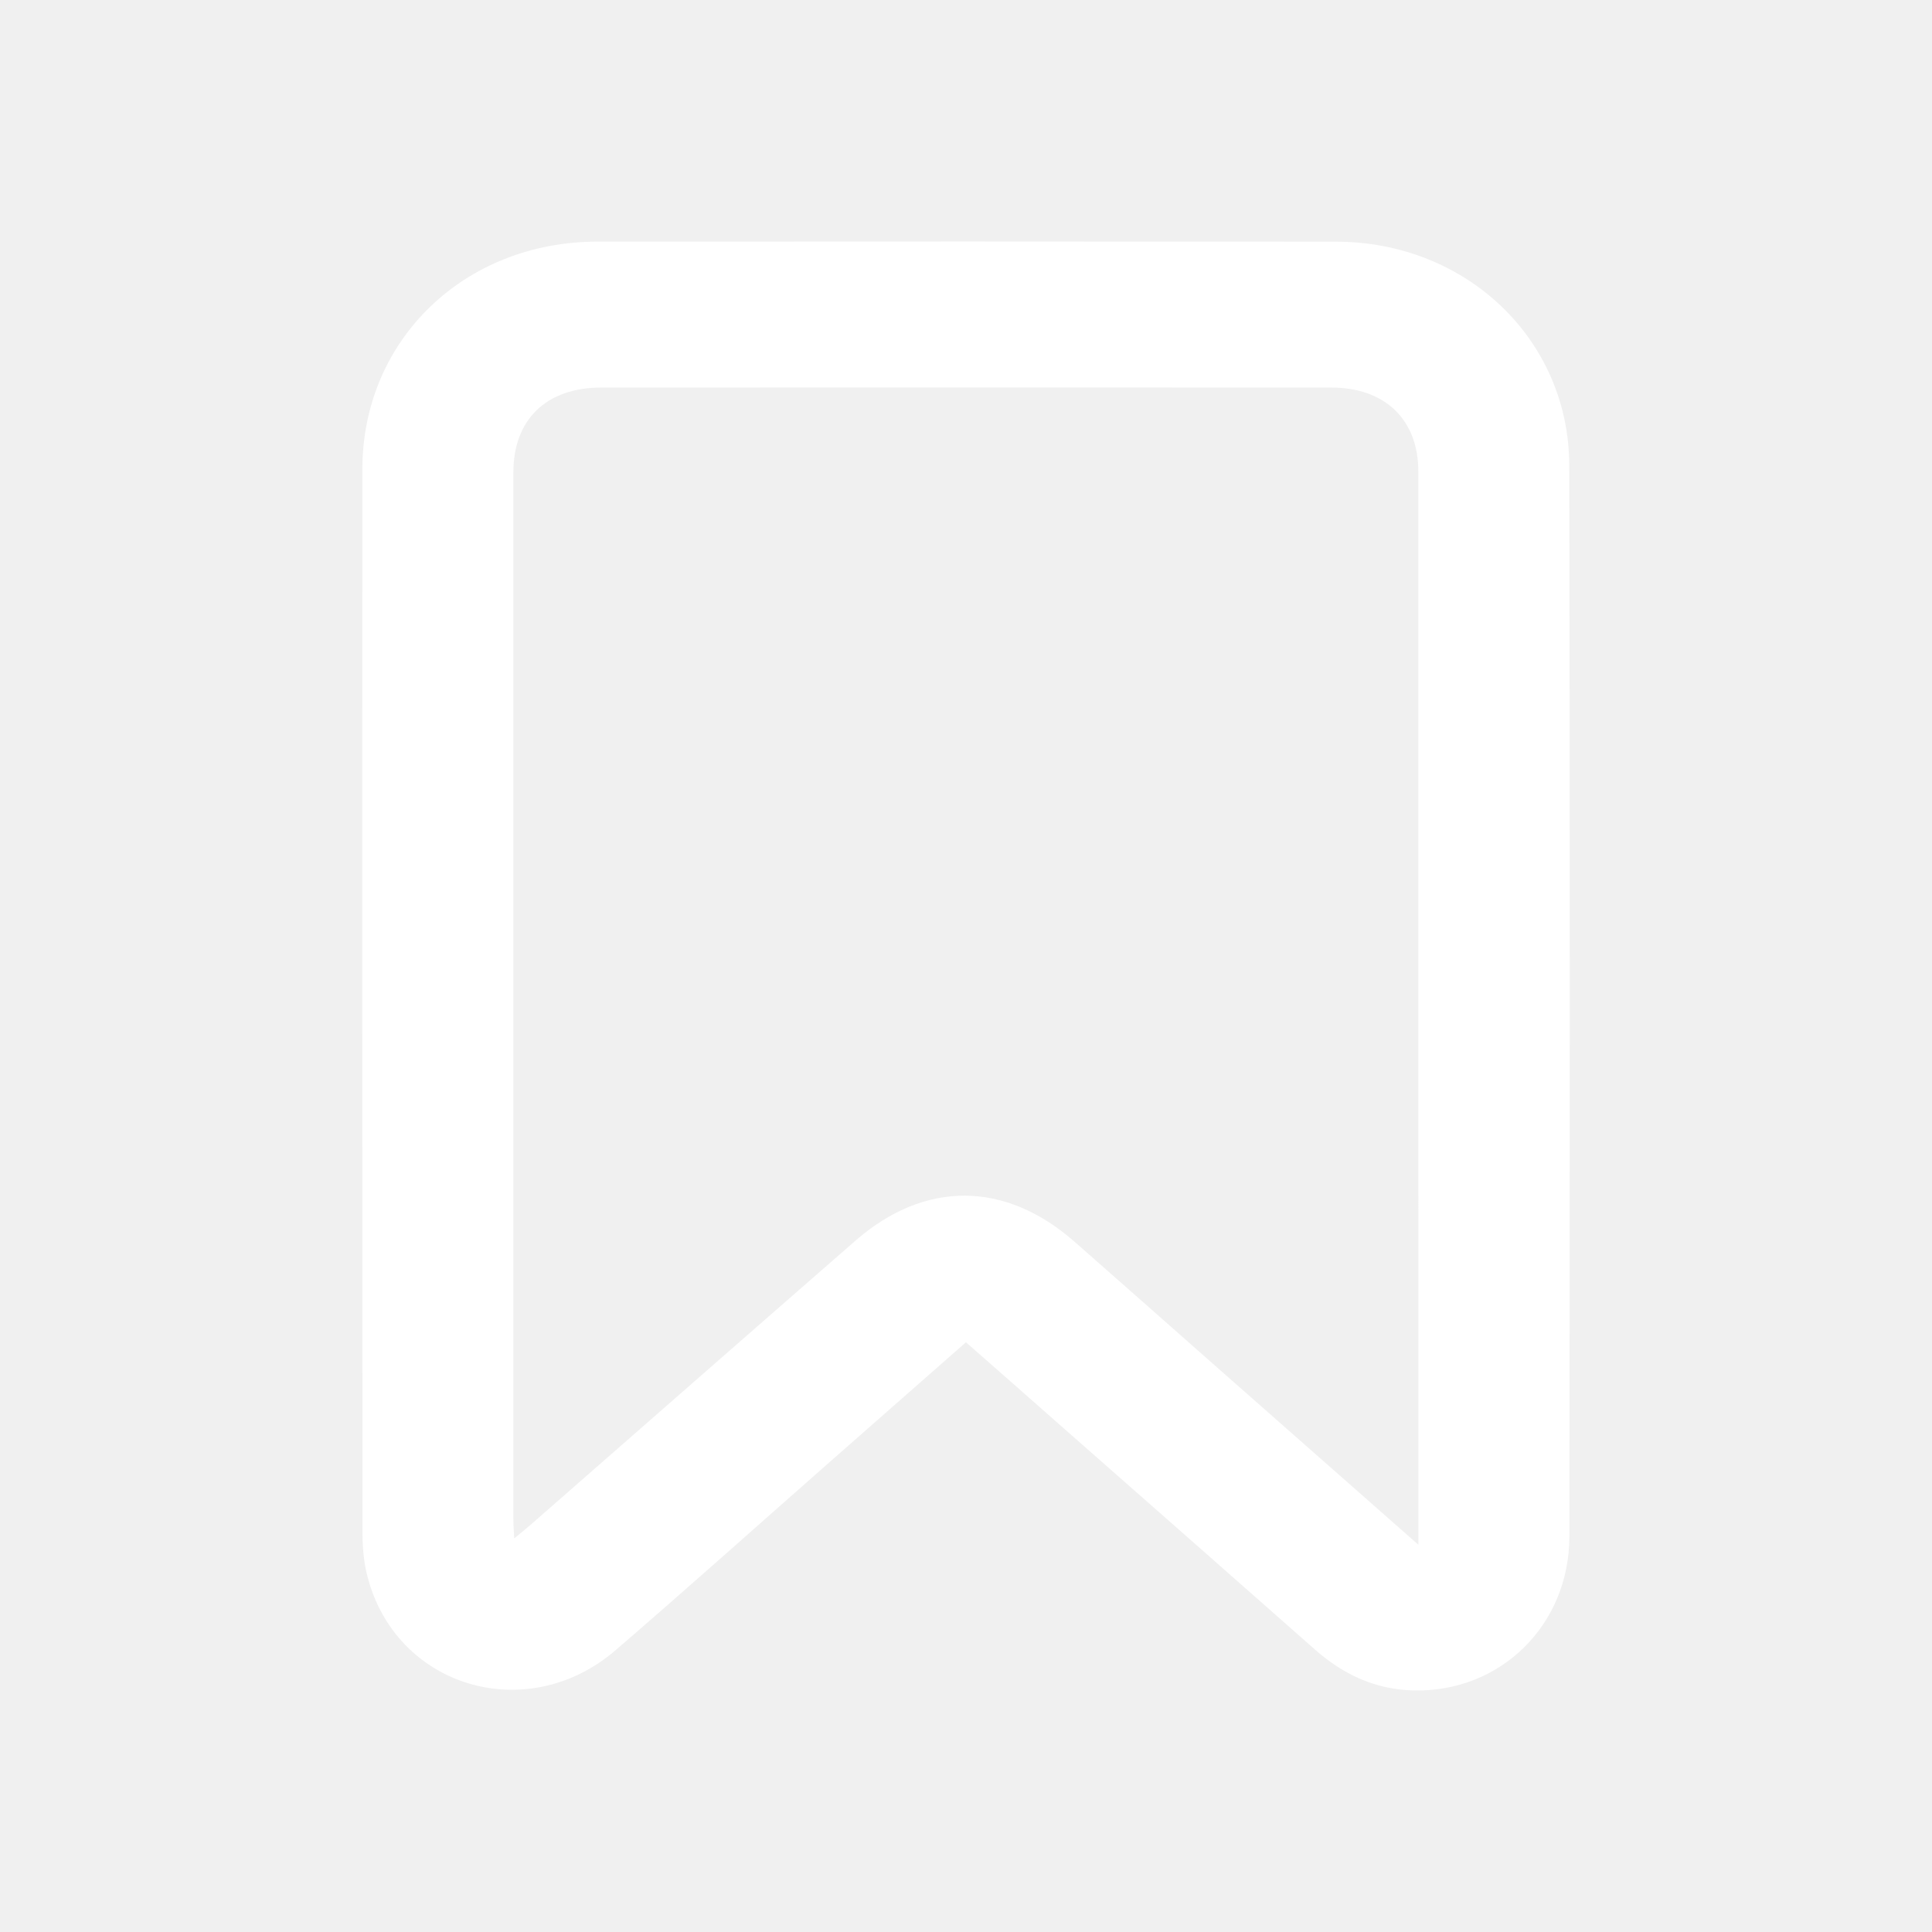
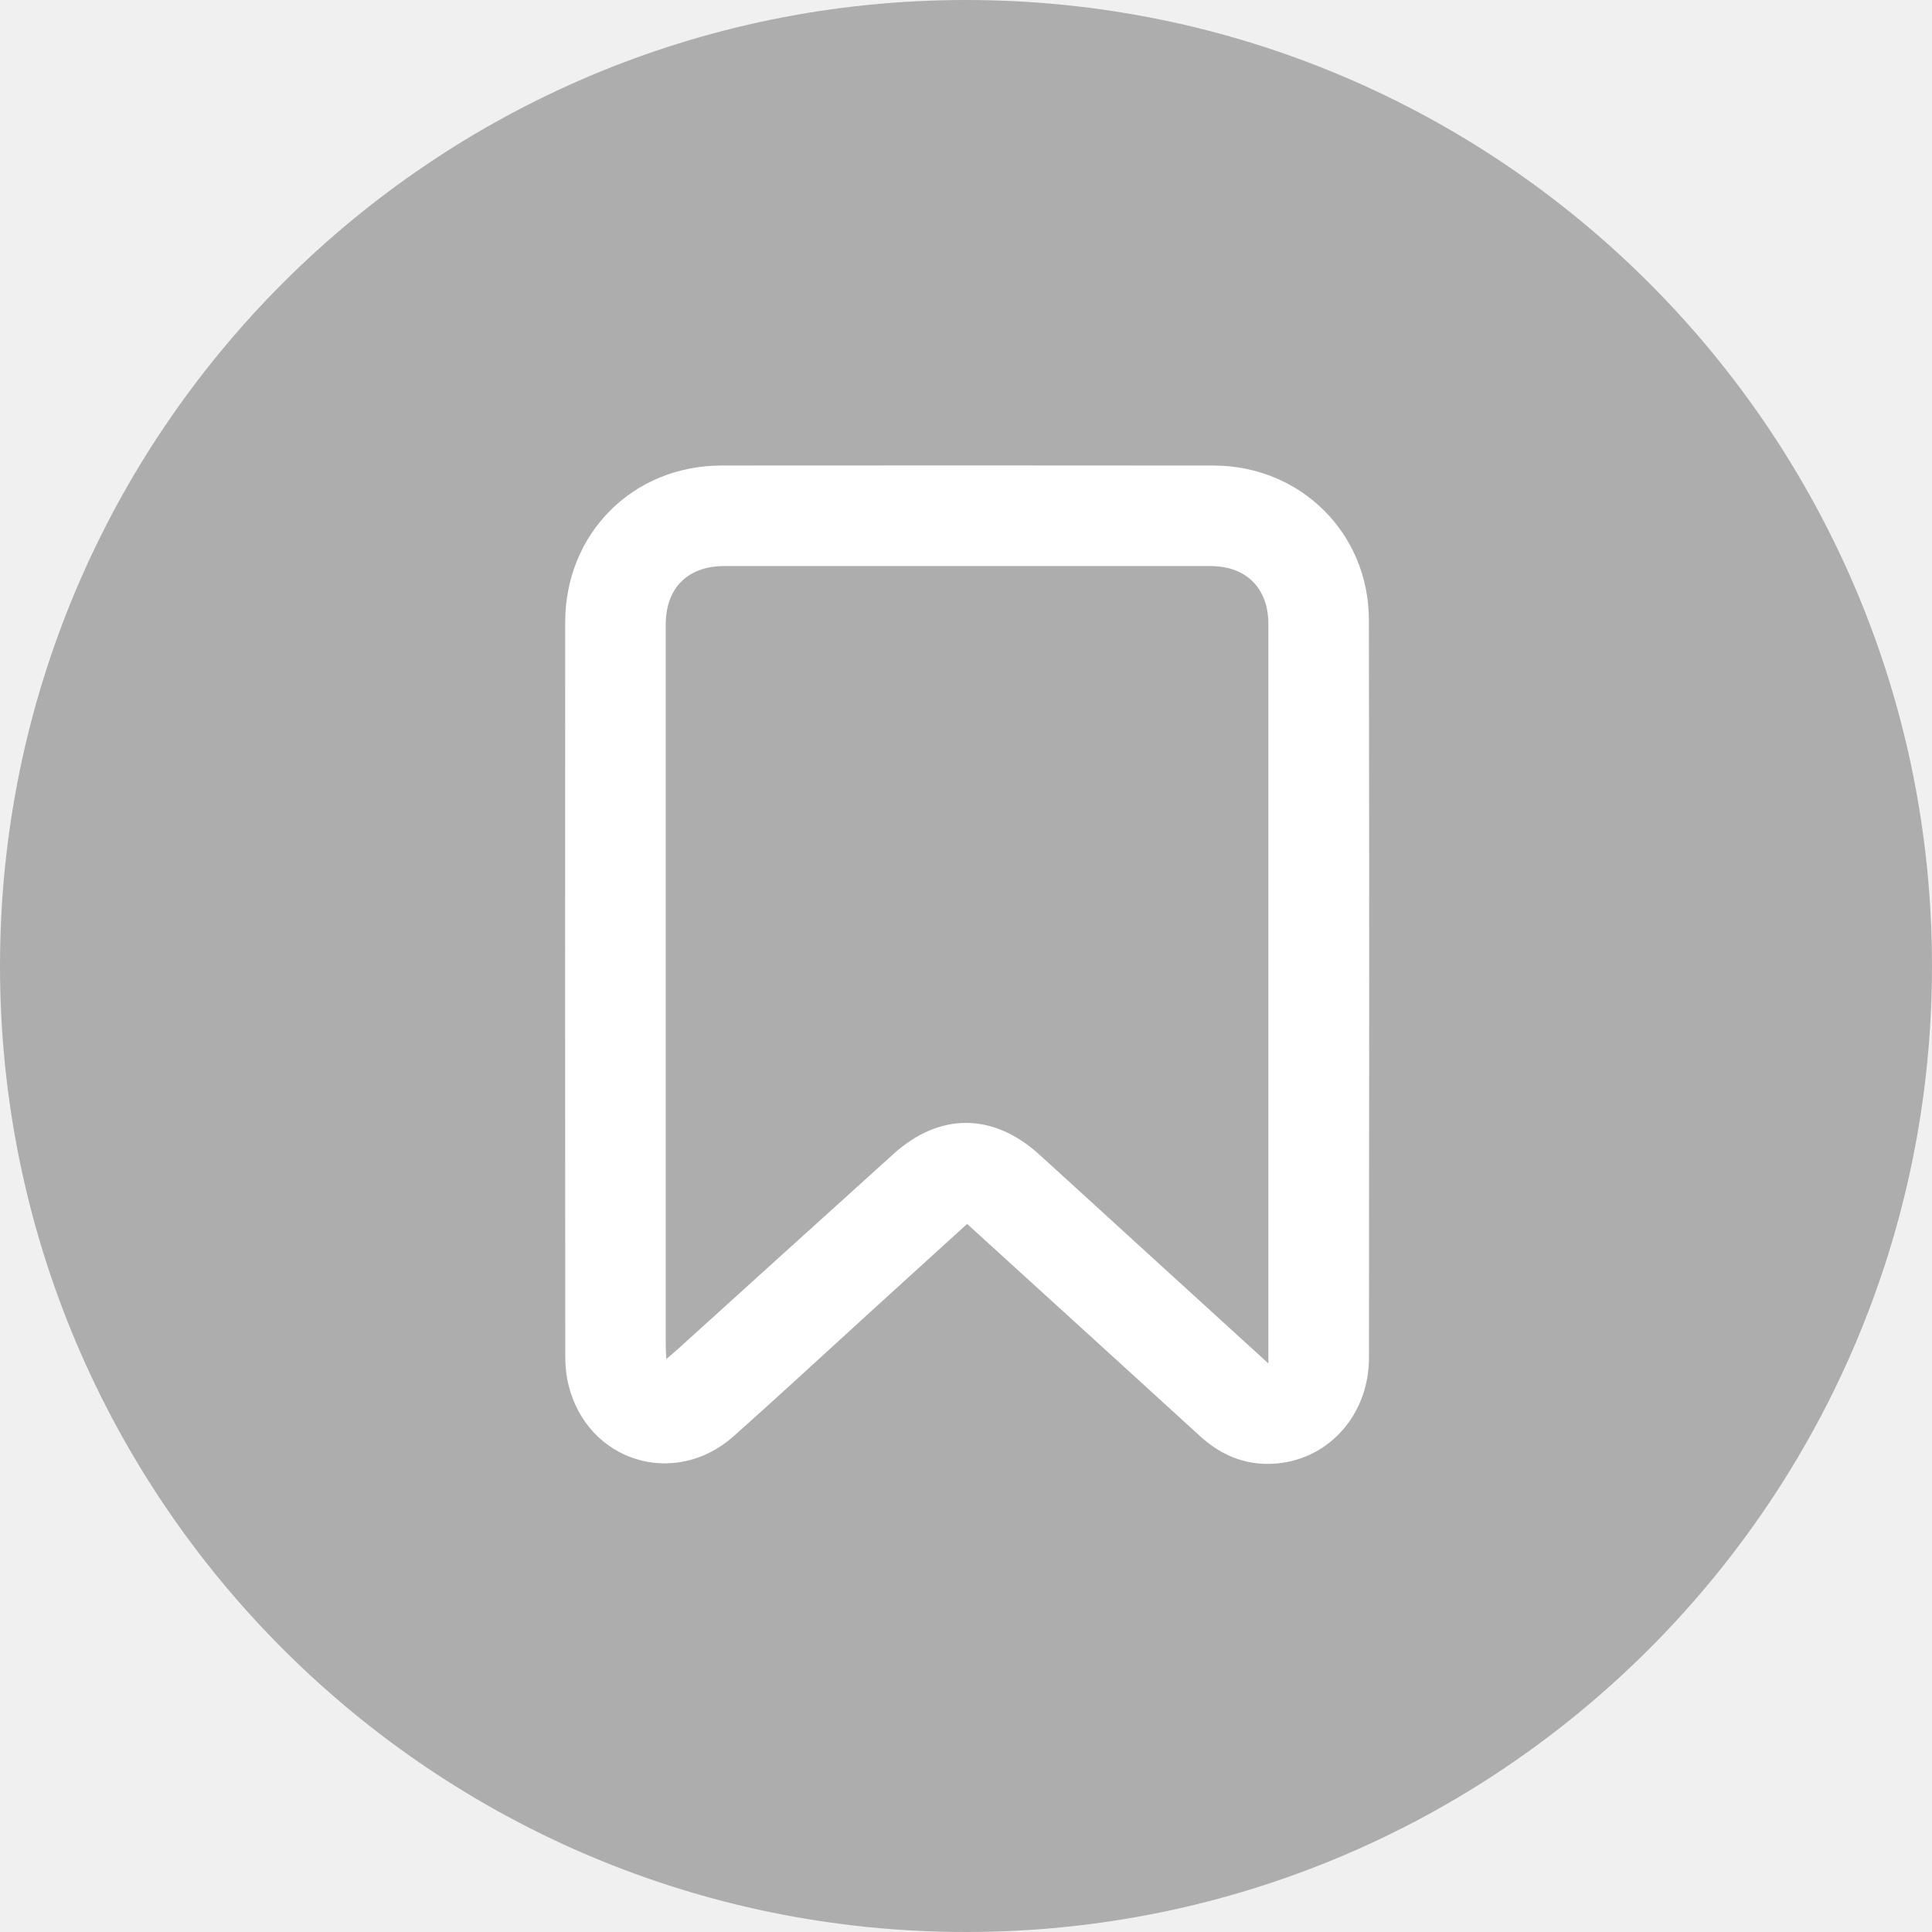
- <svg xmlns="http://www.w3.org/2000/svg" width="32" height="32" viewBox="0 0 32 32" fill="none">
-   <g id="icon">
-     <path id="Vector" d="M15.999 22.232C15.213 22.924 14.448 23.595 13.684 24.267C12.523 25.289 11.37 26.321 10.198 27.331C8.723 28.601 6.548 27.944 6.082 26.095C6.025 25.869 6.004 25.628 6.004 25.395C6 19.519 5.998 13.643 6.002 7.768C6.004 5.631 7.689 4.004 9.893 4.002C13.972 3.999 18.051 3.999 22.129 4.003C24.285 4.005 25.987 5.621 25.992 7.708C26.004 13.621 26.001 19.535 25.994 25.448C25.993 26.916 24.853 28.032 23.415 27.999C22.782 27.985 22.249 27.735 21.785 27.326C20.402 26.104 19.016 24.887 17.631 23.668C17.097 23.196 16.563 22.727 15.999 22.232ZM23.493 25.586C23.493 25.432 23.493 25.349 23.493 25.267C23.493 19.448 23.493 13.629 23.492 7.81C23.492 6.951 22.942 6.419 22.049 6.419C18.02 6.417 13.989 6.417 9.96 6.419C9.049 6.419 8.503 6.947 8.503 7.826C8.502 13.607 8.503 19.388 8.503 25.169C8.503 25.259 8.511 25.347 8.517 25.48C8.633 25.385 8.713 25.321 8.79 25.254C10.584 23.685 12.376 22.113 14.172 20.547C15.317 19.55 16.645 19.558 17.792 20.562C18.559 21.234 19.32 21.91 20.085 22.584C21.202 23.567 22.319 24.551 23.493 25.586Z" fill="white" />
+ <svg xmlns="http://www.w3.org/2000/svg" width="64" height="64" viewBox="0 0 64 64" fill="none">
+   <g filter="url(#filter0_b_665_5727)">
+     <rect width="64" height="64" rx="32" fill="#111111" fill-opacity="0.3" />
+     <path d="M32.037 40.544C30.989 41.497 29.971 42.422 28.954 43.348C27.407 44.756 25.872 46.178 24.31 47.571C22.347 49.321 19.45 48.416 18.829 45.867C18.753 45.555 18.725 45.224 18.725 44.902C18.72 36.805 18.718 28.707 18.723 20.61C18.725 17.666 20.969 15.423 23.905 15.421C29.337 15.417 34.77 15.416 40.201 15.422C43.073 15.425 45.339 17.651 45.346 20.528C45.361 28.677 45.357 36.827 45.349 44.976C45.347 46.999 43.829 48.536 41.913 48.492C41.071 48.472 40.36 48.128 39.742 47.564C37.901 45.88 36.055 44.202 34.21 42.522C33.499 41.872 32.787 41.225 32.037 40.544ZM42.017 45.166C42.017 44.953 42.017 44.84 42.017 44.726C42.017 36.707 42.017 28.688 42.017 20.669C42.017 19.484 41.283 18.751 40.095 18.751C34.728 18.749 29.36 18.749 23.994 18.751C22.78 18.751 22.053 19.479 22.053 20.69C22.052 28.657 22.053 36.624 22.053 44.592C22.053 44.715 22.063 44.837 22.072 45.02C22.226 44.889 22.333 44.801 22.435 44.708C24.825 42.546 27.211 40.38 29.604 38.222C31.128 36.848 32.897 36.858 34.425 38.243C35.446 39.168 36.46 40.1 37.478 41.028C38.967 42.383 40.454 43.74 42.017 45.166Z" fill="white" />
  </g>
+   <defs>
+     <filter id="filter0_b_665_5727" x="-32" y="-32" width="128" height="128" filterUnits="userSpaceOnUse" color-interpolation-filters="sRGB">
+       <feFlood flood-opacity="0" result="BackgroundImageFix" />
+       <feGaussianBlur in="BackgroundImageFix" stdDeviation="16" />
+       <feComposite in2="SourceAlpha" operator="in" result="effect1_backgroundBlur_665_5727" />
+       <feBlend mode="normal" in="SourceGraphic" in2="effect1_backgroundBlur_665_5727" result="shape" />
+     </filter>
+   </defs>
</svg>
